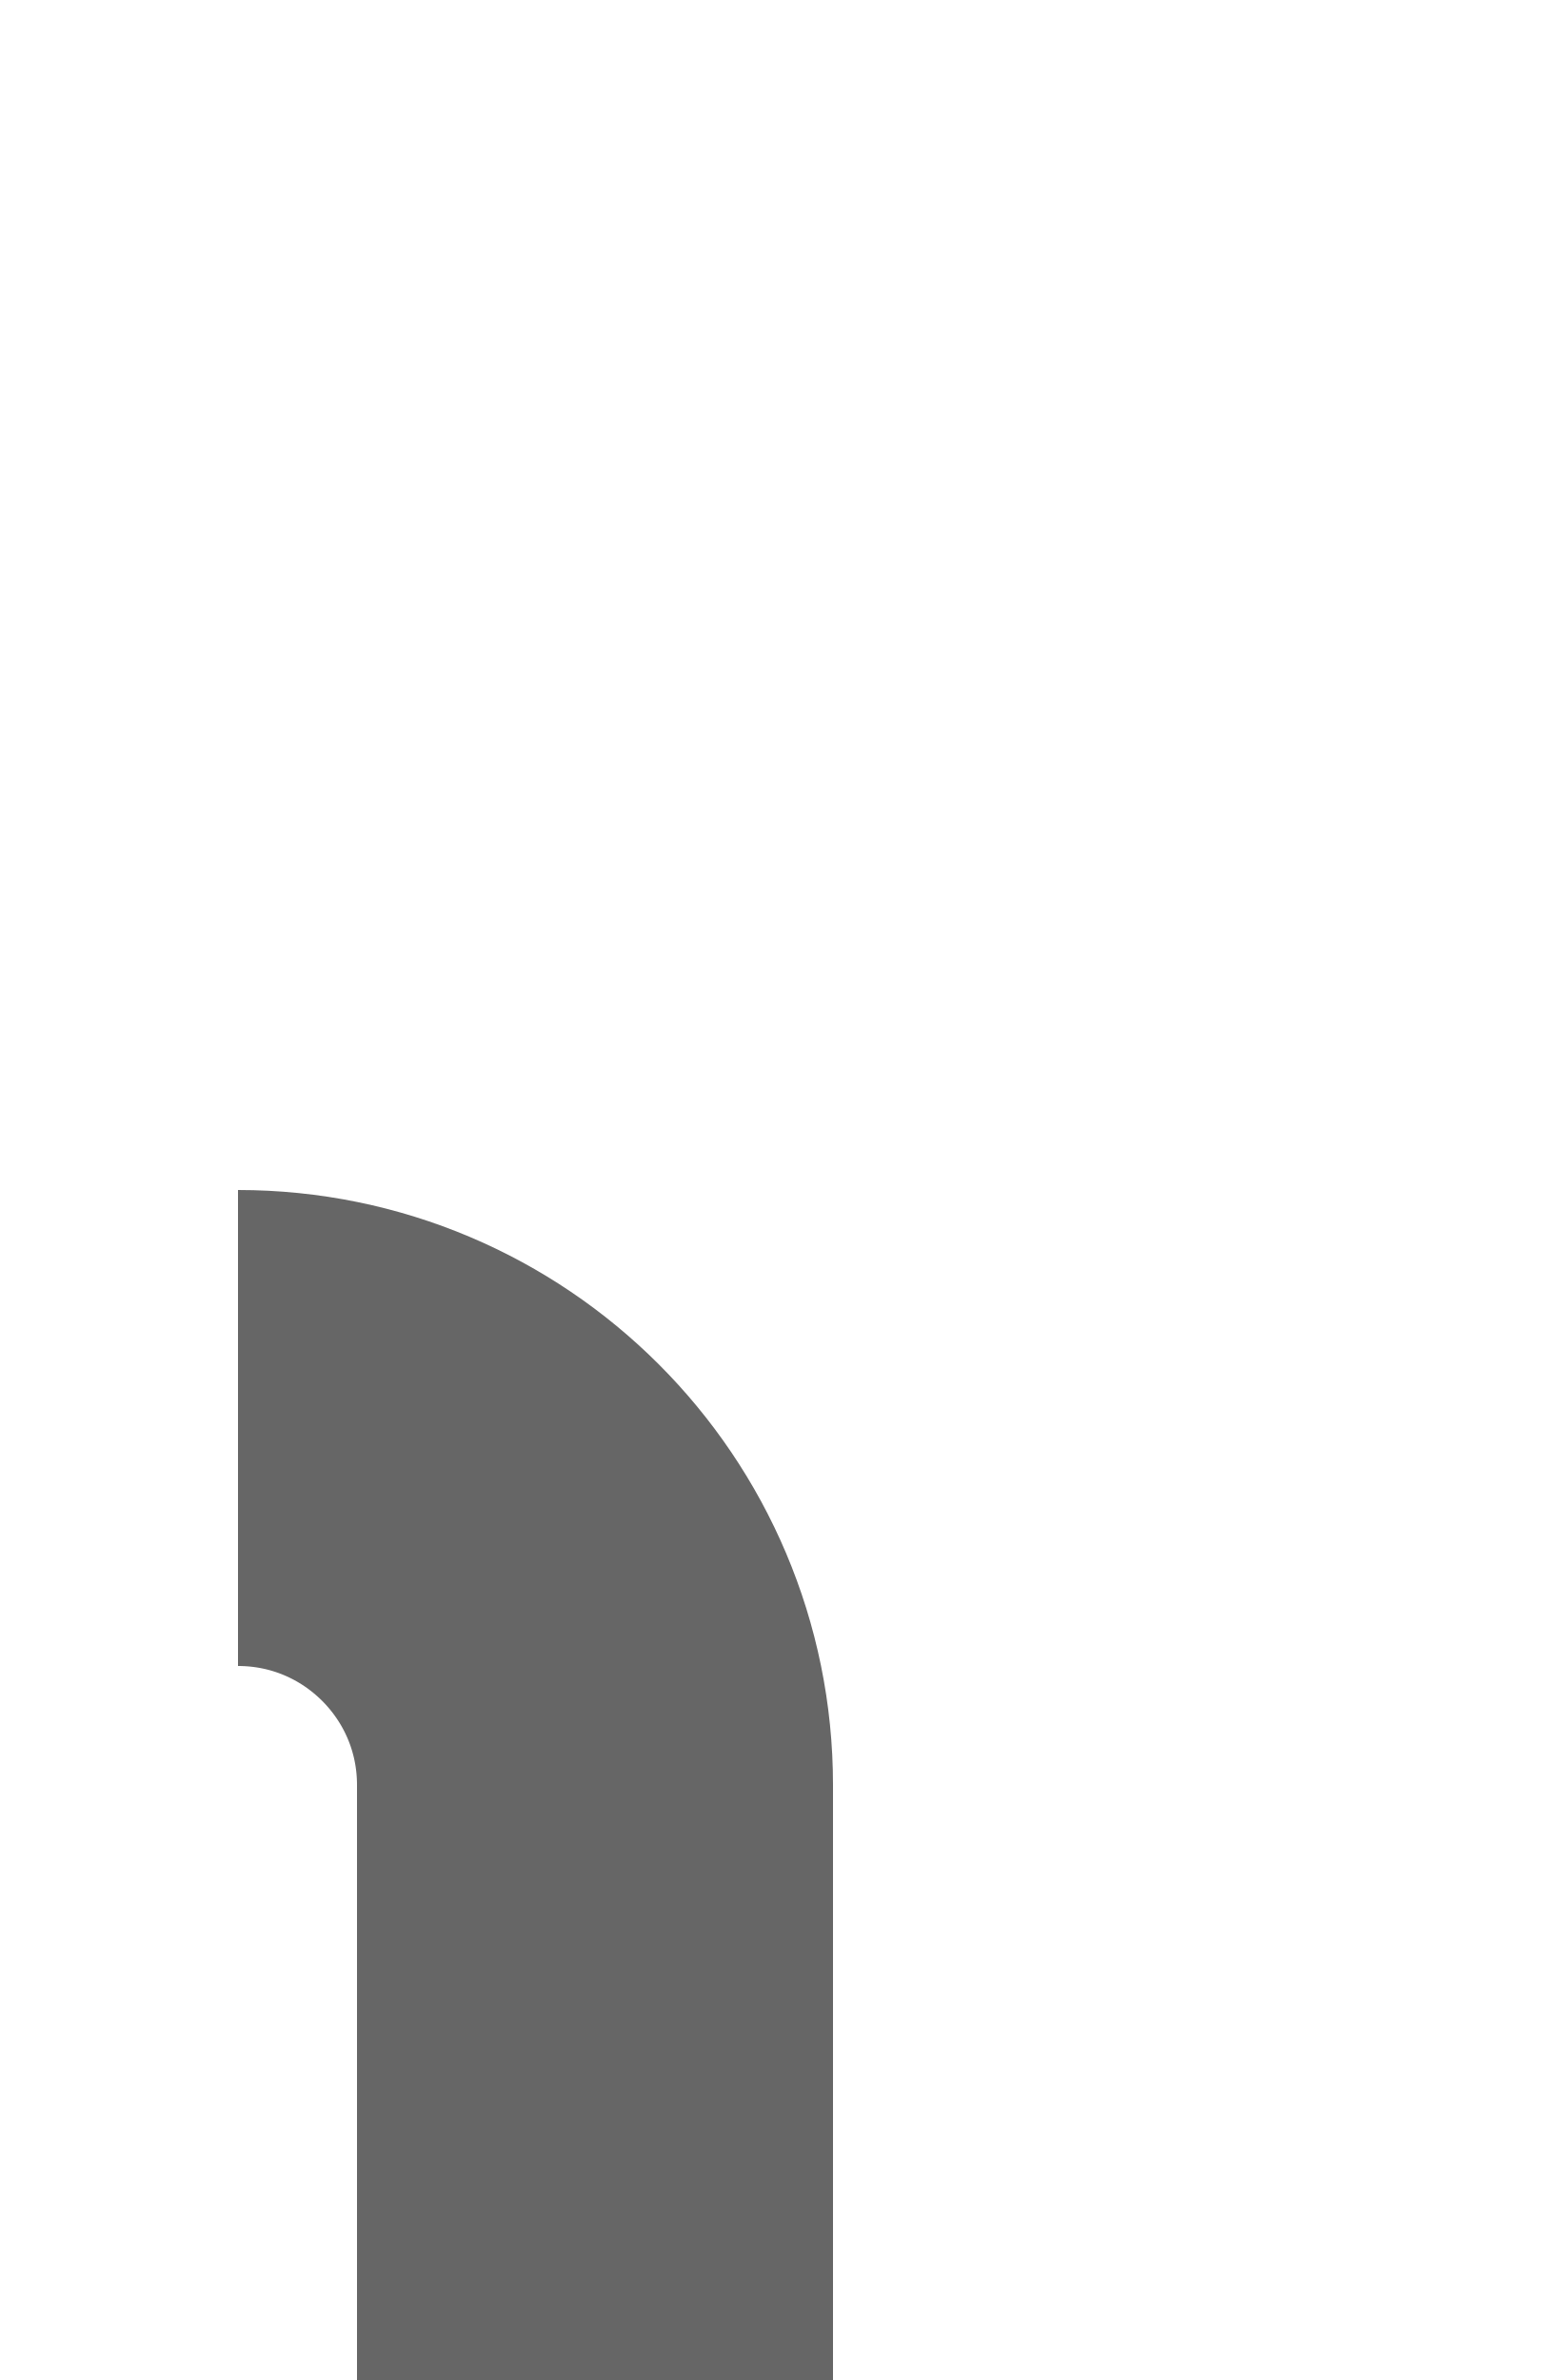
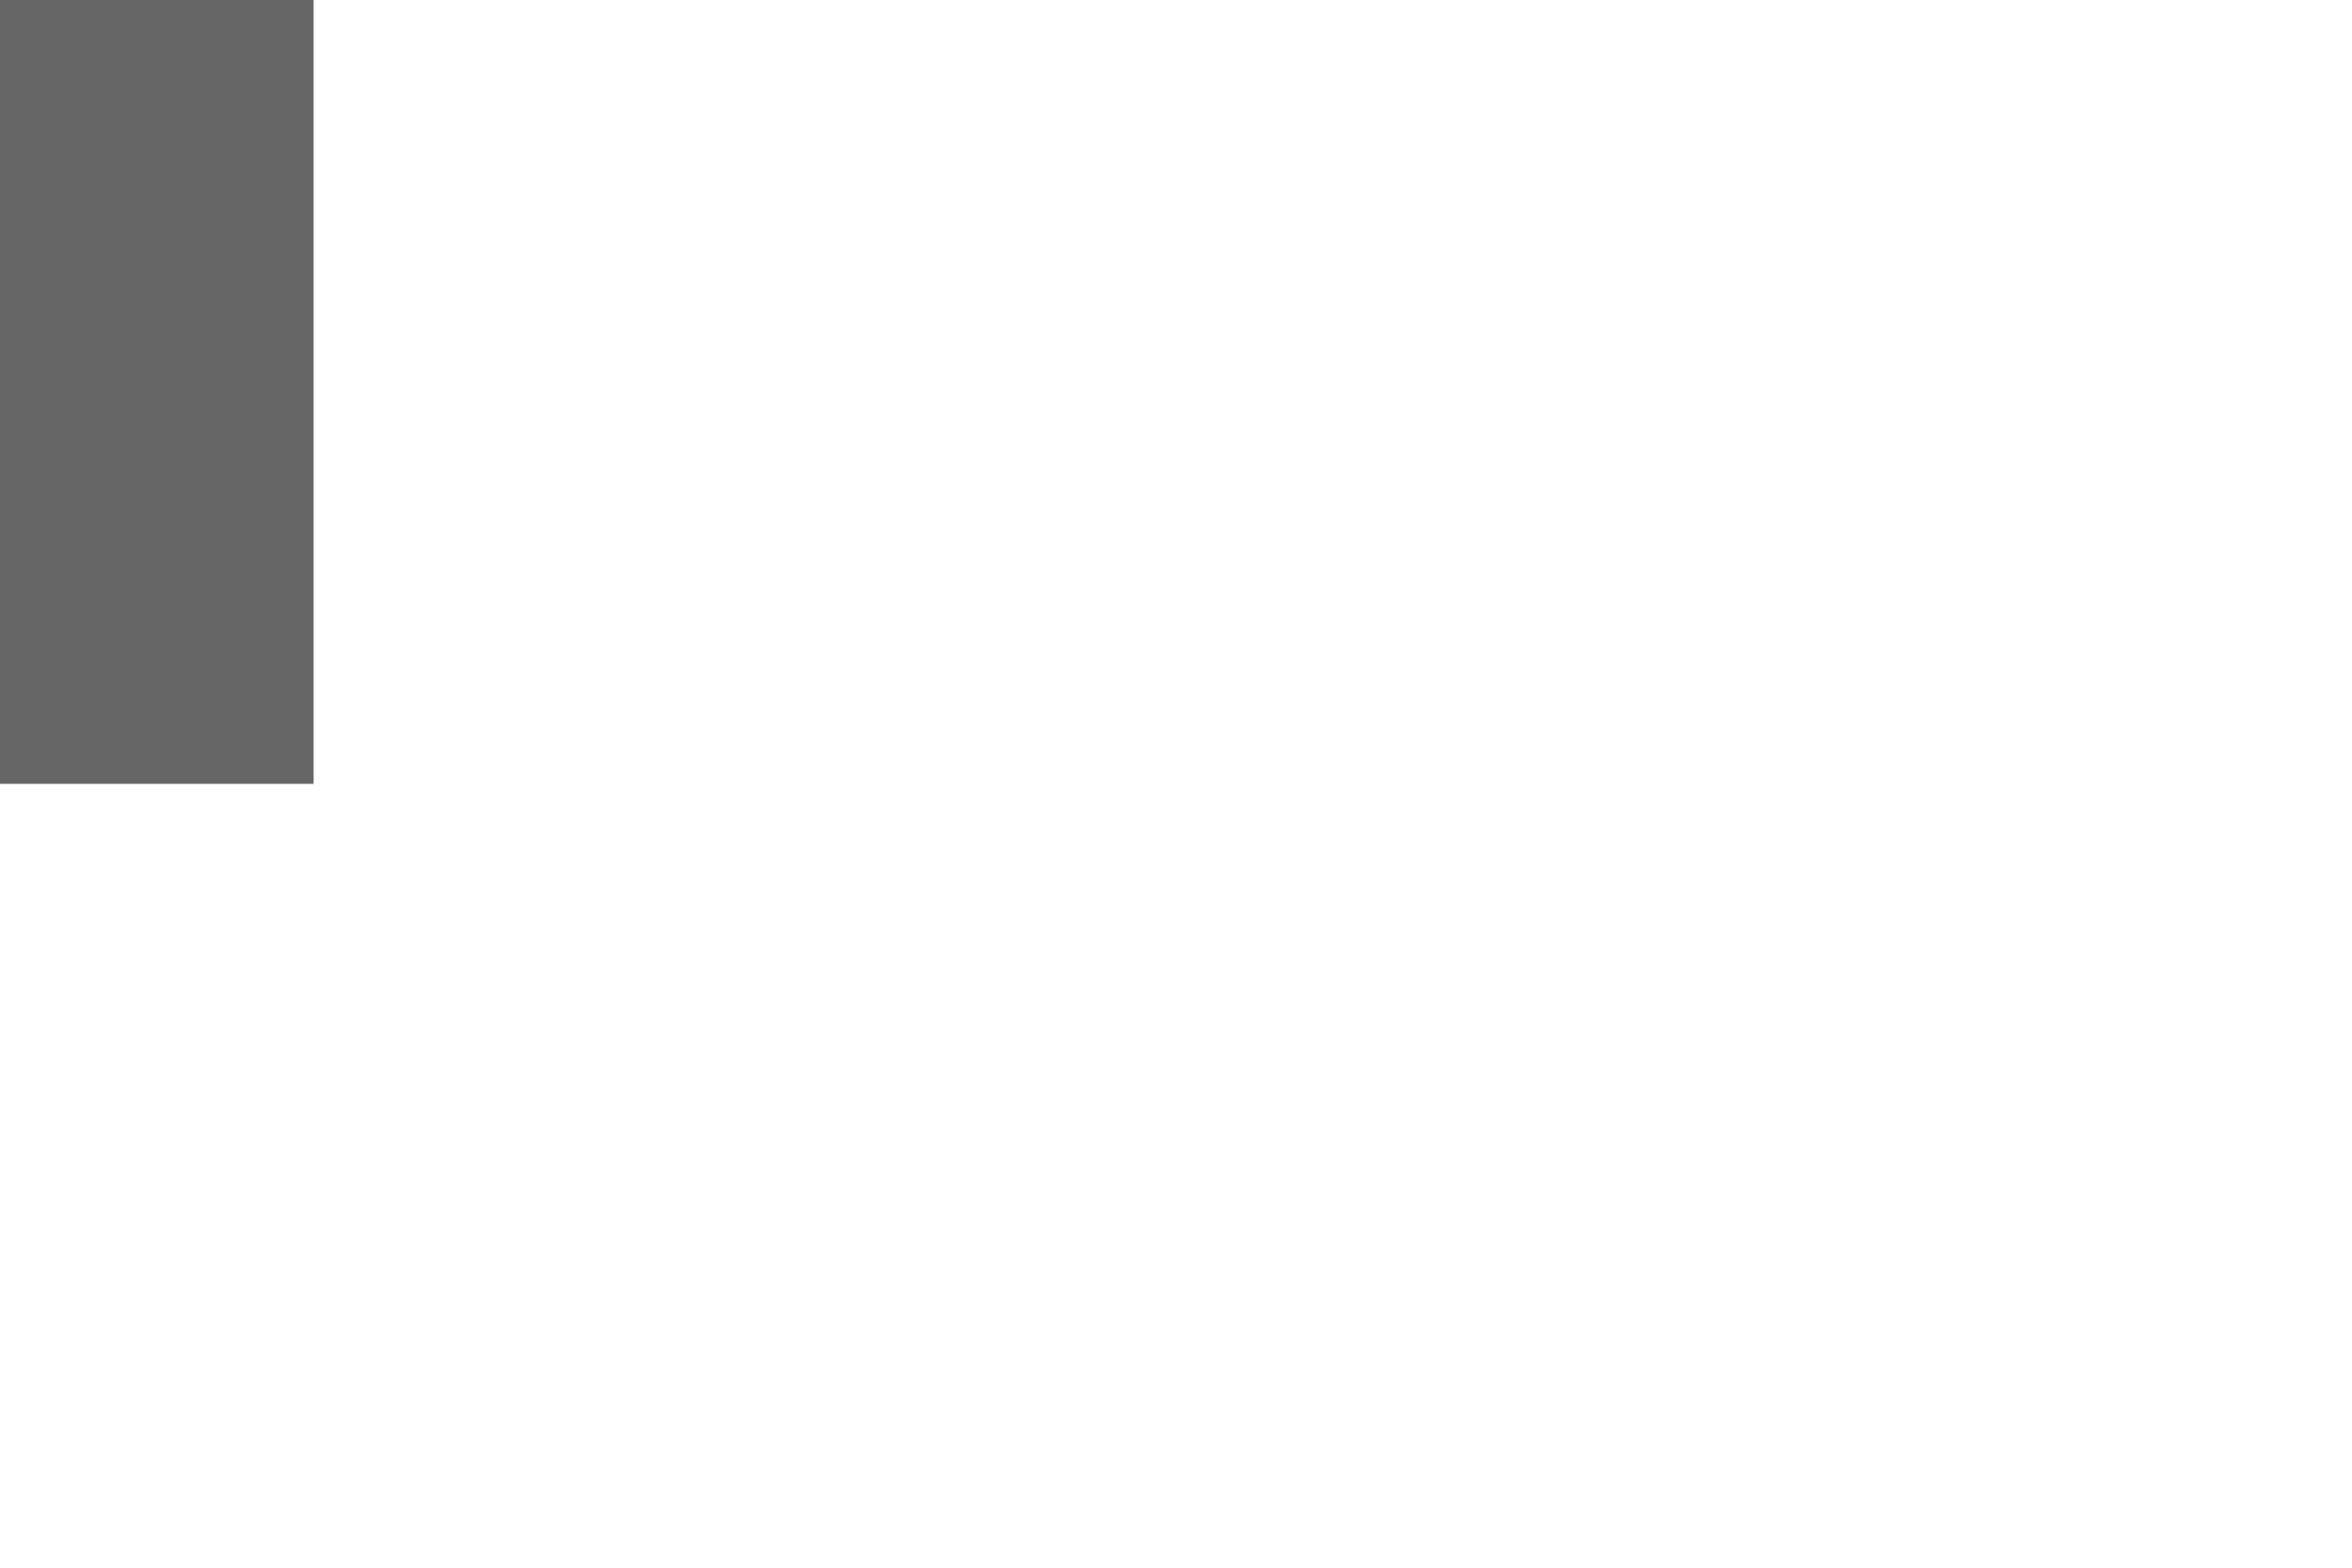
- <svg xmlns="http://www.w3.org/2000/svg" version="1.1" width="3.25px" height="5px" viewBox="1283 306.5  3.25 5">
-   <path d="M 1283.5 309.5  A 0.75 0.75 0 0 1 1284.25 310.25 L 1284.25 353  A 5 5 0 0 0 1289.25 358.5 L 1323 358.5  " stroke-width="1" stroke="#666666" fill="none" />
-   <path d="M 1317.946 353.854  L 1322.593 358.5  L 1317.946 363.146  L 1318.654 363.854  L 1323.654 358.854  L 1324.007 358.5  L 1323.654 358.146  L 1318.654 353.146  L 1317.946 353.854  Z " fill-rule="nonzero" fill="#666666" stroke="none" />
+ <svg xmlns="http://www.w3.org/2000/svg" version="1.1" width="7.5px" height="5px" viewBox="1283 306.5  7.5 5">
+   <path d="M 1283.5 309  L 1283.5 286  A 5 5 0 0 1 1288.5 281.5 L 1323 281.5  " stroke-width="1" stroke="#666666" fill="none" />
+   <path d="M 1317.946 276.854  L 1322.593 281.5  L 1317.946 286.146  L 1318.654 286.854  L 1323.654 281.854  L 1324.007 281.5  L 1323.654 281.146  L 1318.654 276.146  L 1317.946 276.854  Z " fill-rule="nonzero" fill="#666666" stroke="none" />
</svg>
